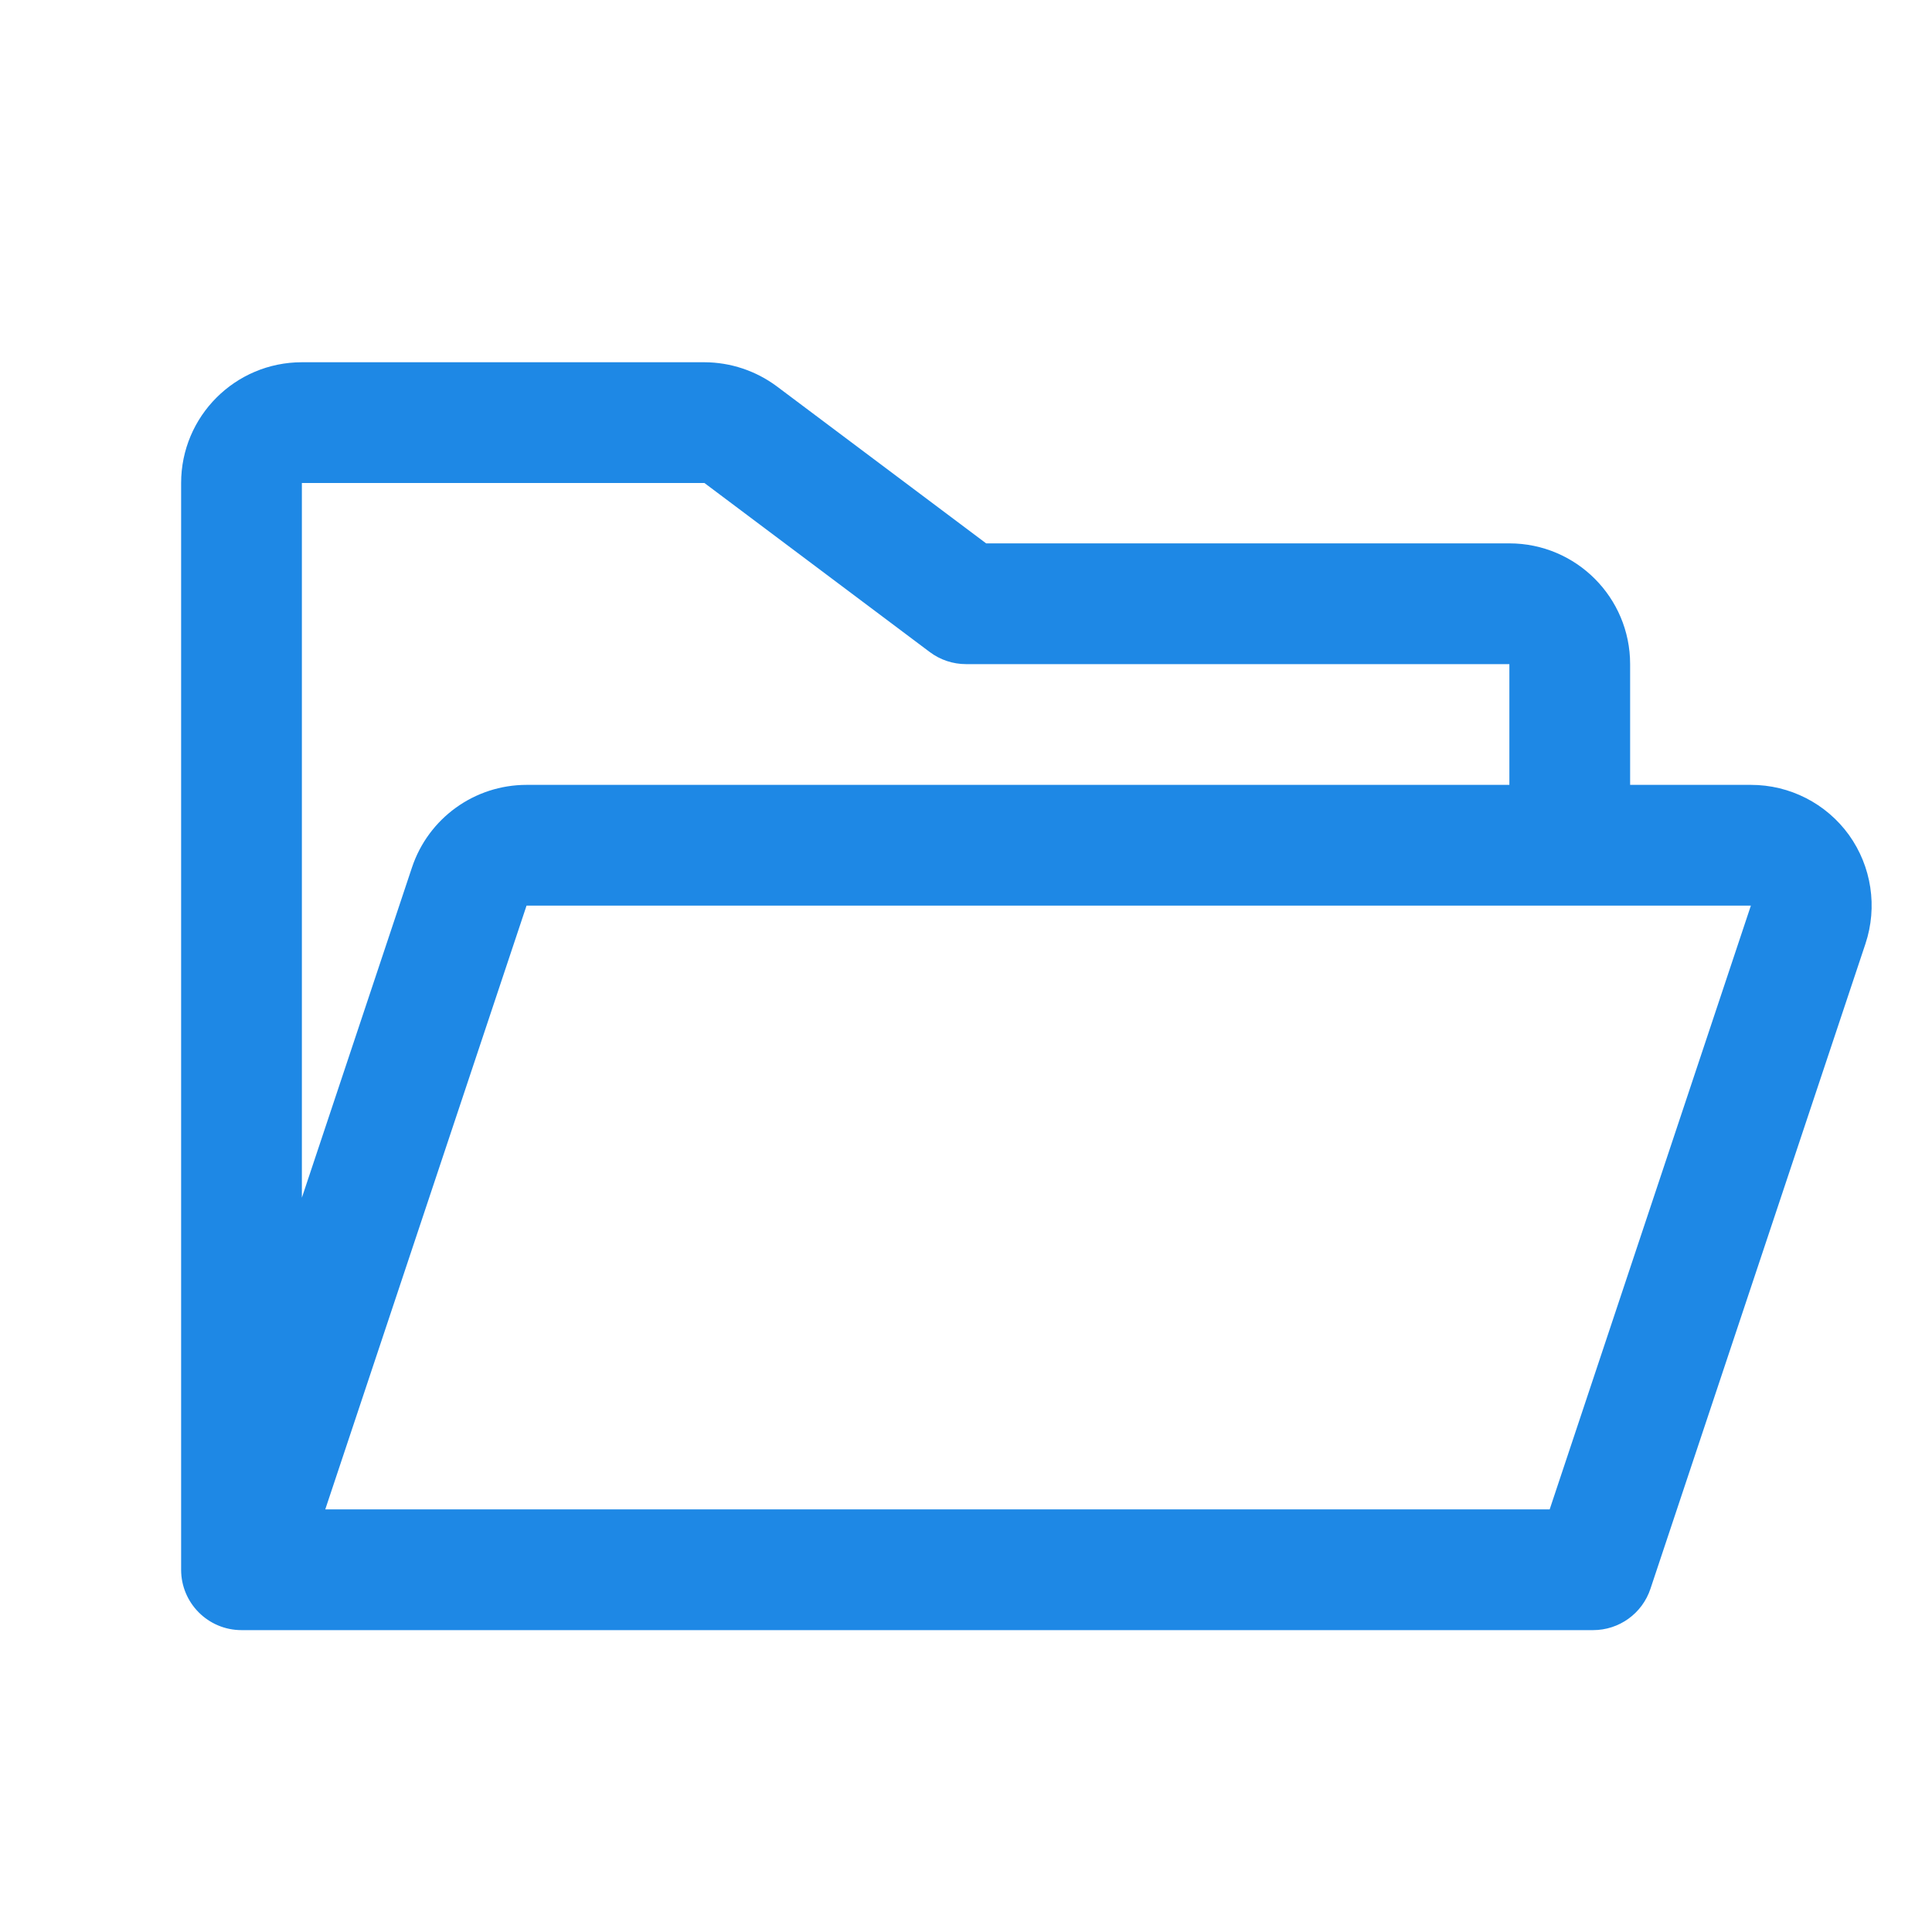
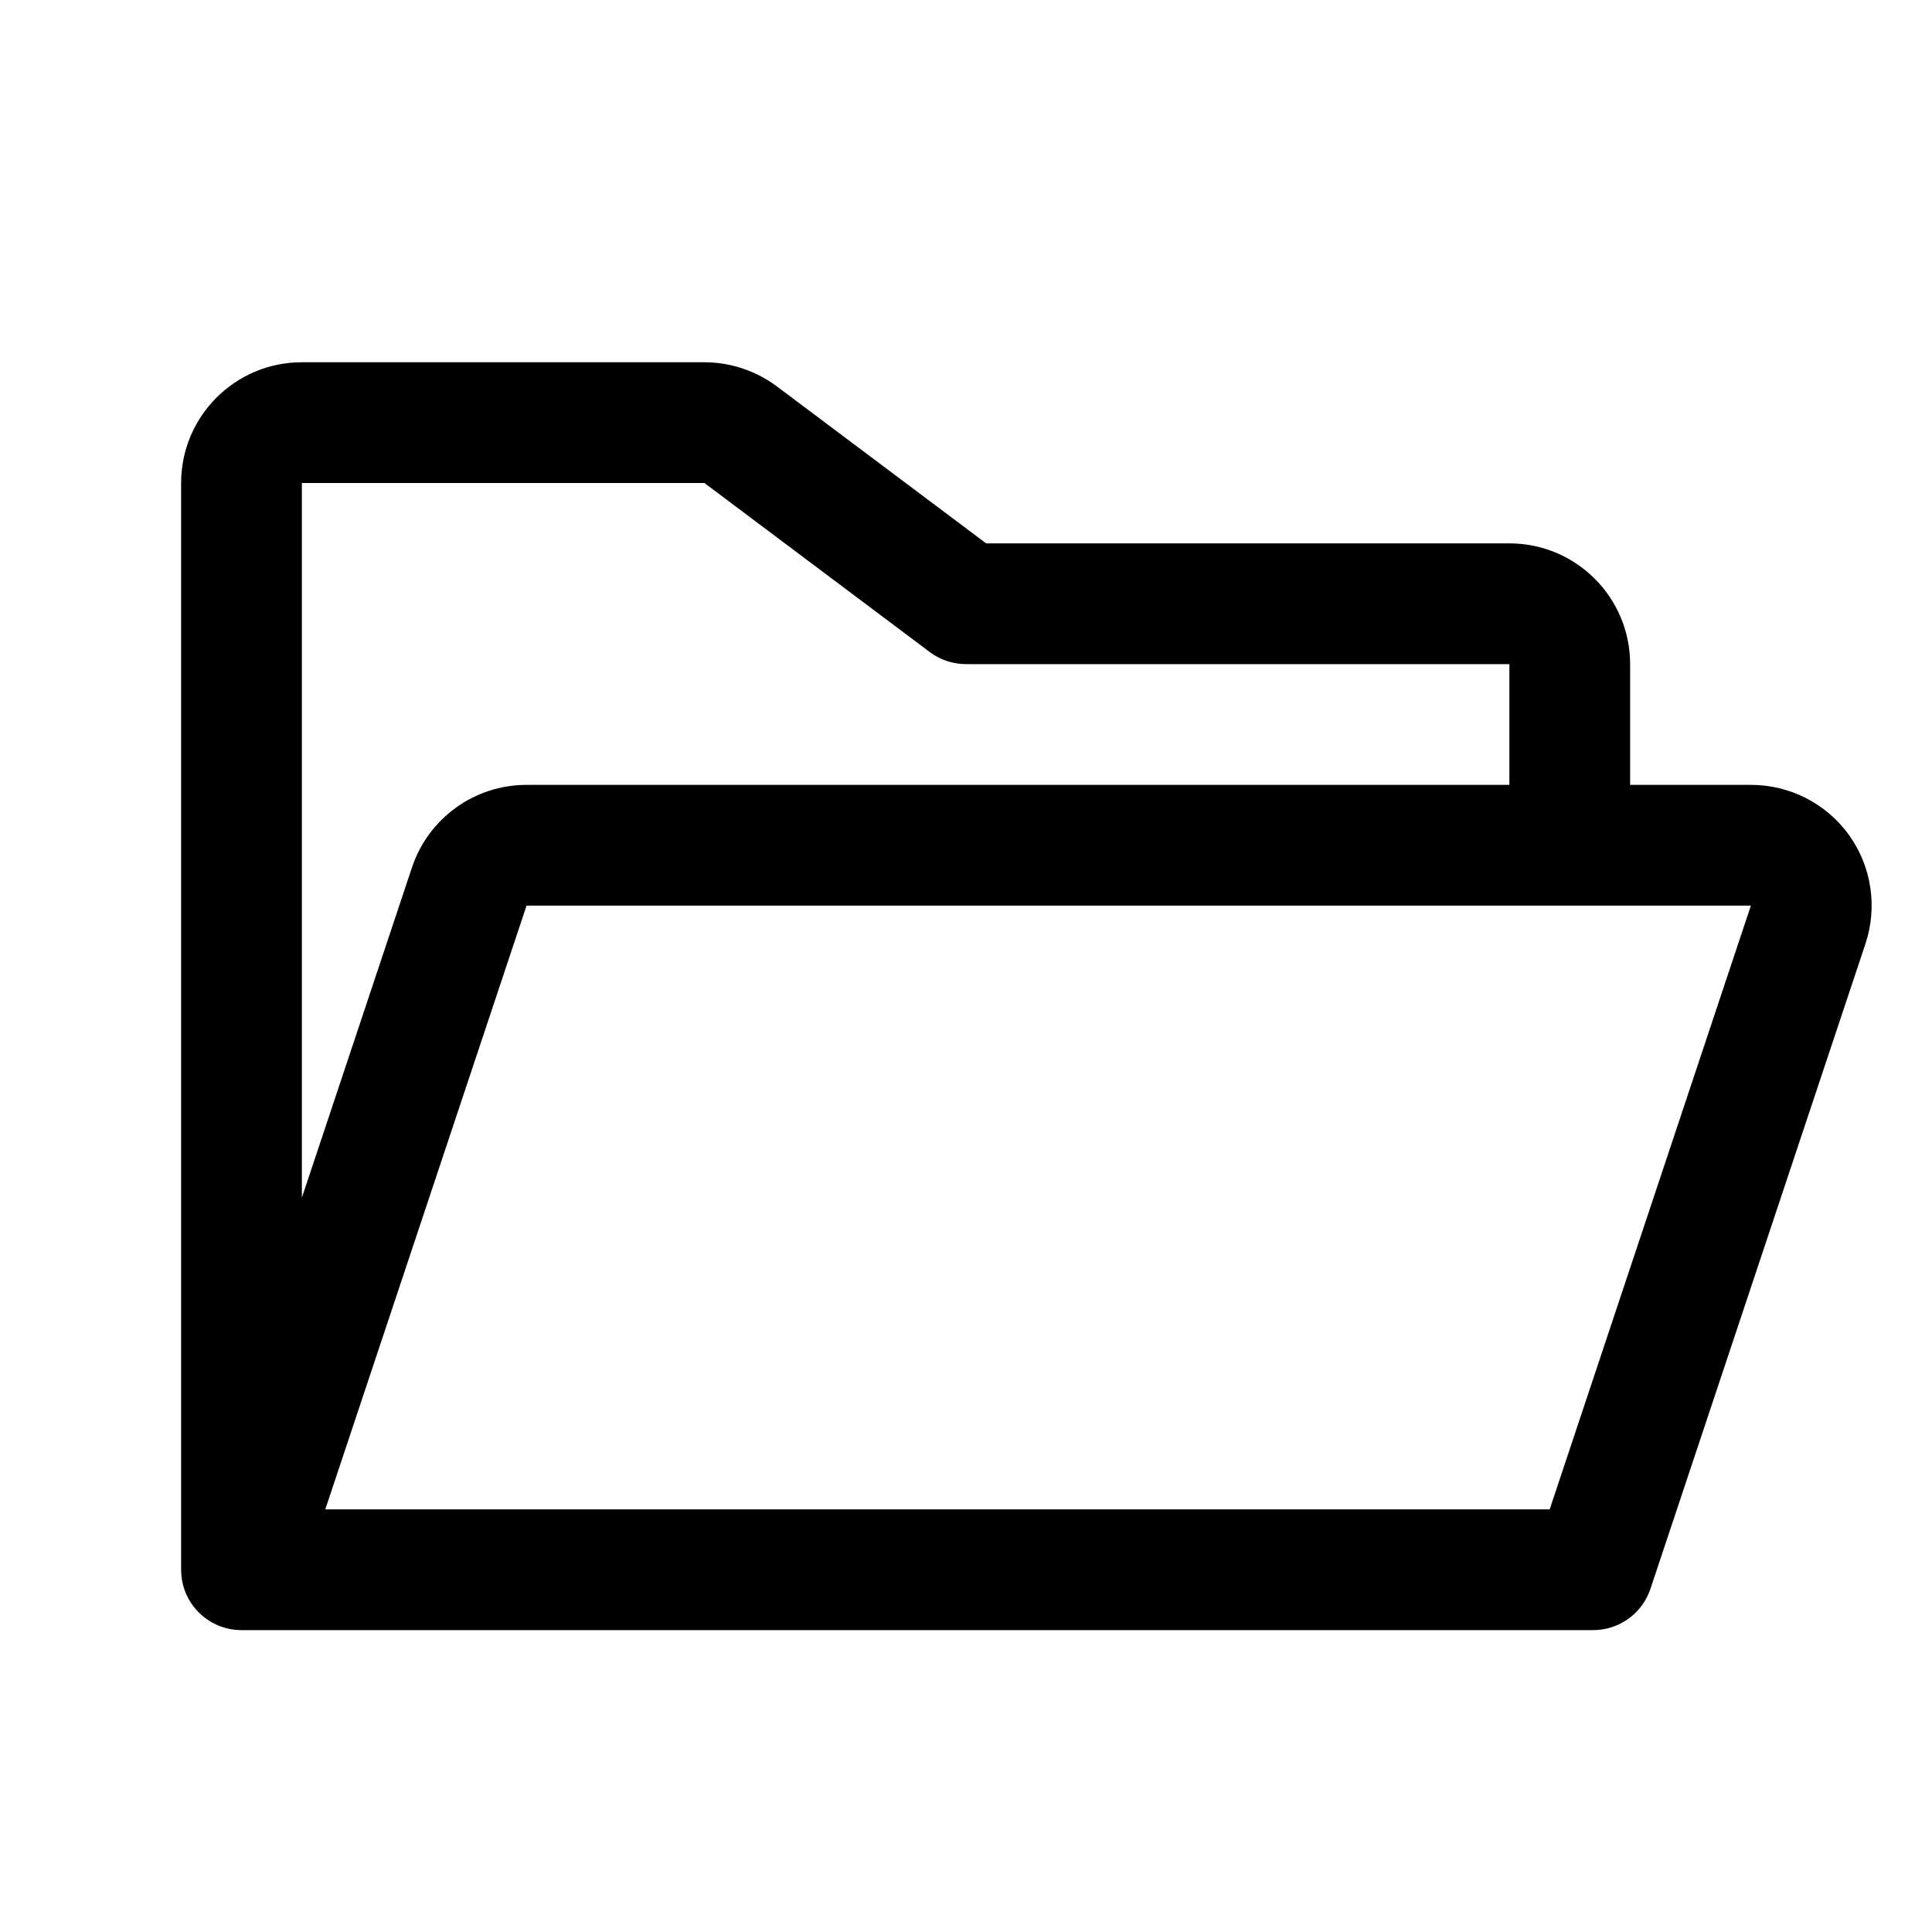
- <svg xmlns="http://www.w3.org/2000/svg" viewBox="0 0 256 256" fill="rgb(30,136,229)">
+ <svg xmlns="http://www.w3.org/2000/svg" viewBox="0 0 256 256" fill="currentColor">
  <path d="M245,110.64A16,16,0,0,0,232,104H216V88a16,16,0,0,0-16-16H130.67L102.94,51.2a16.14,16.14,0,0,0-9.6-3.2H40A16,16,0,0,0,24,64V208h0a8,8,0,0,0,8,8H211.1a8,8,0,0,0,7.59-5.47l28.49-85.47A16.05,16.05,0,0,0,245,110.64ZM93.34,64,123.2,86.4A8,8,0,0,0,128,88h72v16H69.77a16,16,0,0,0-15.18,10.94L40,158.7V64Zm112,136H43.1l26.67-80H232Z" />
</svg>
